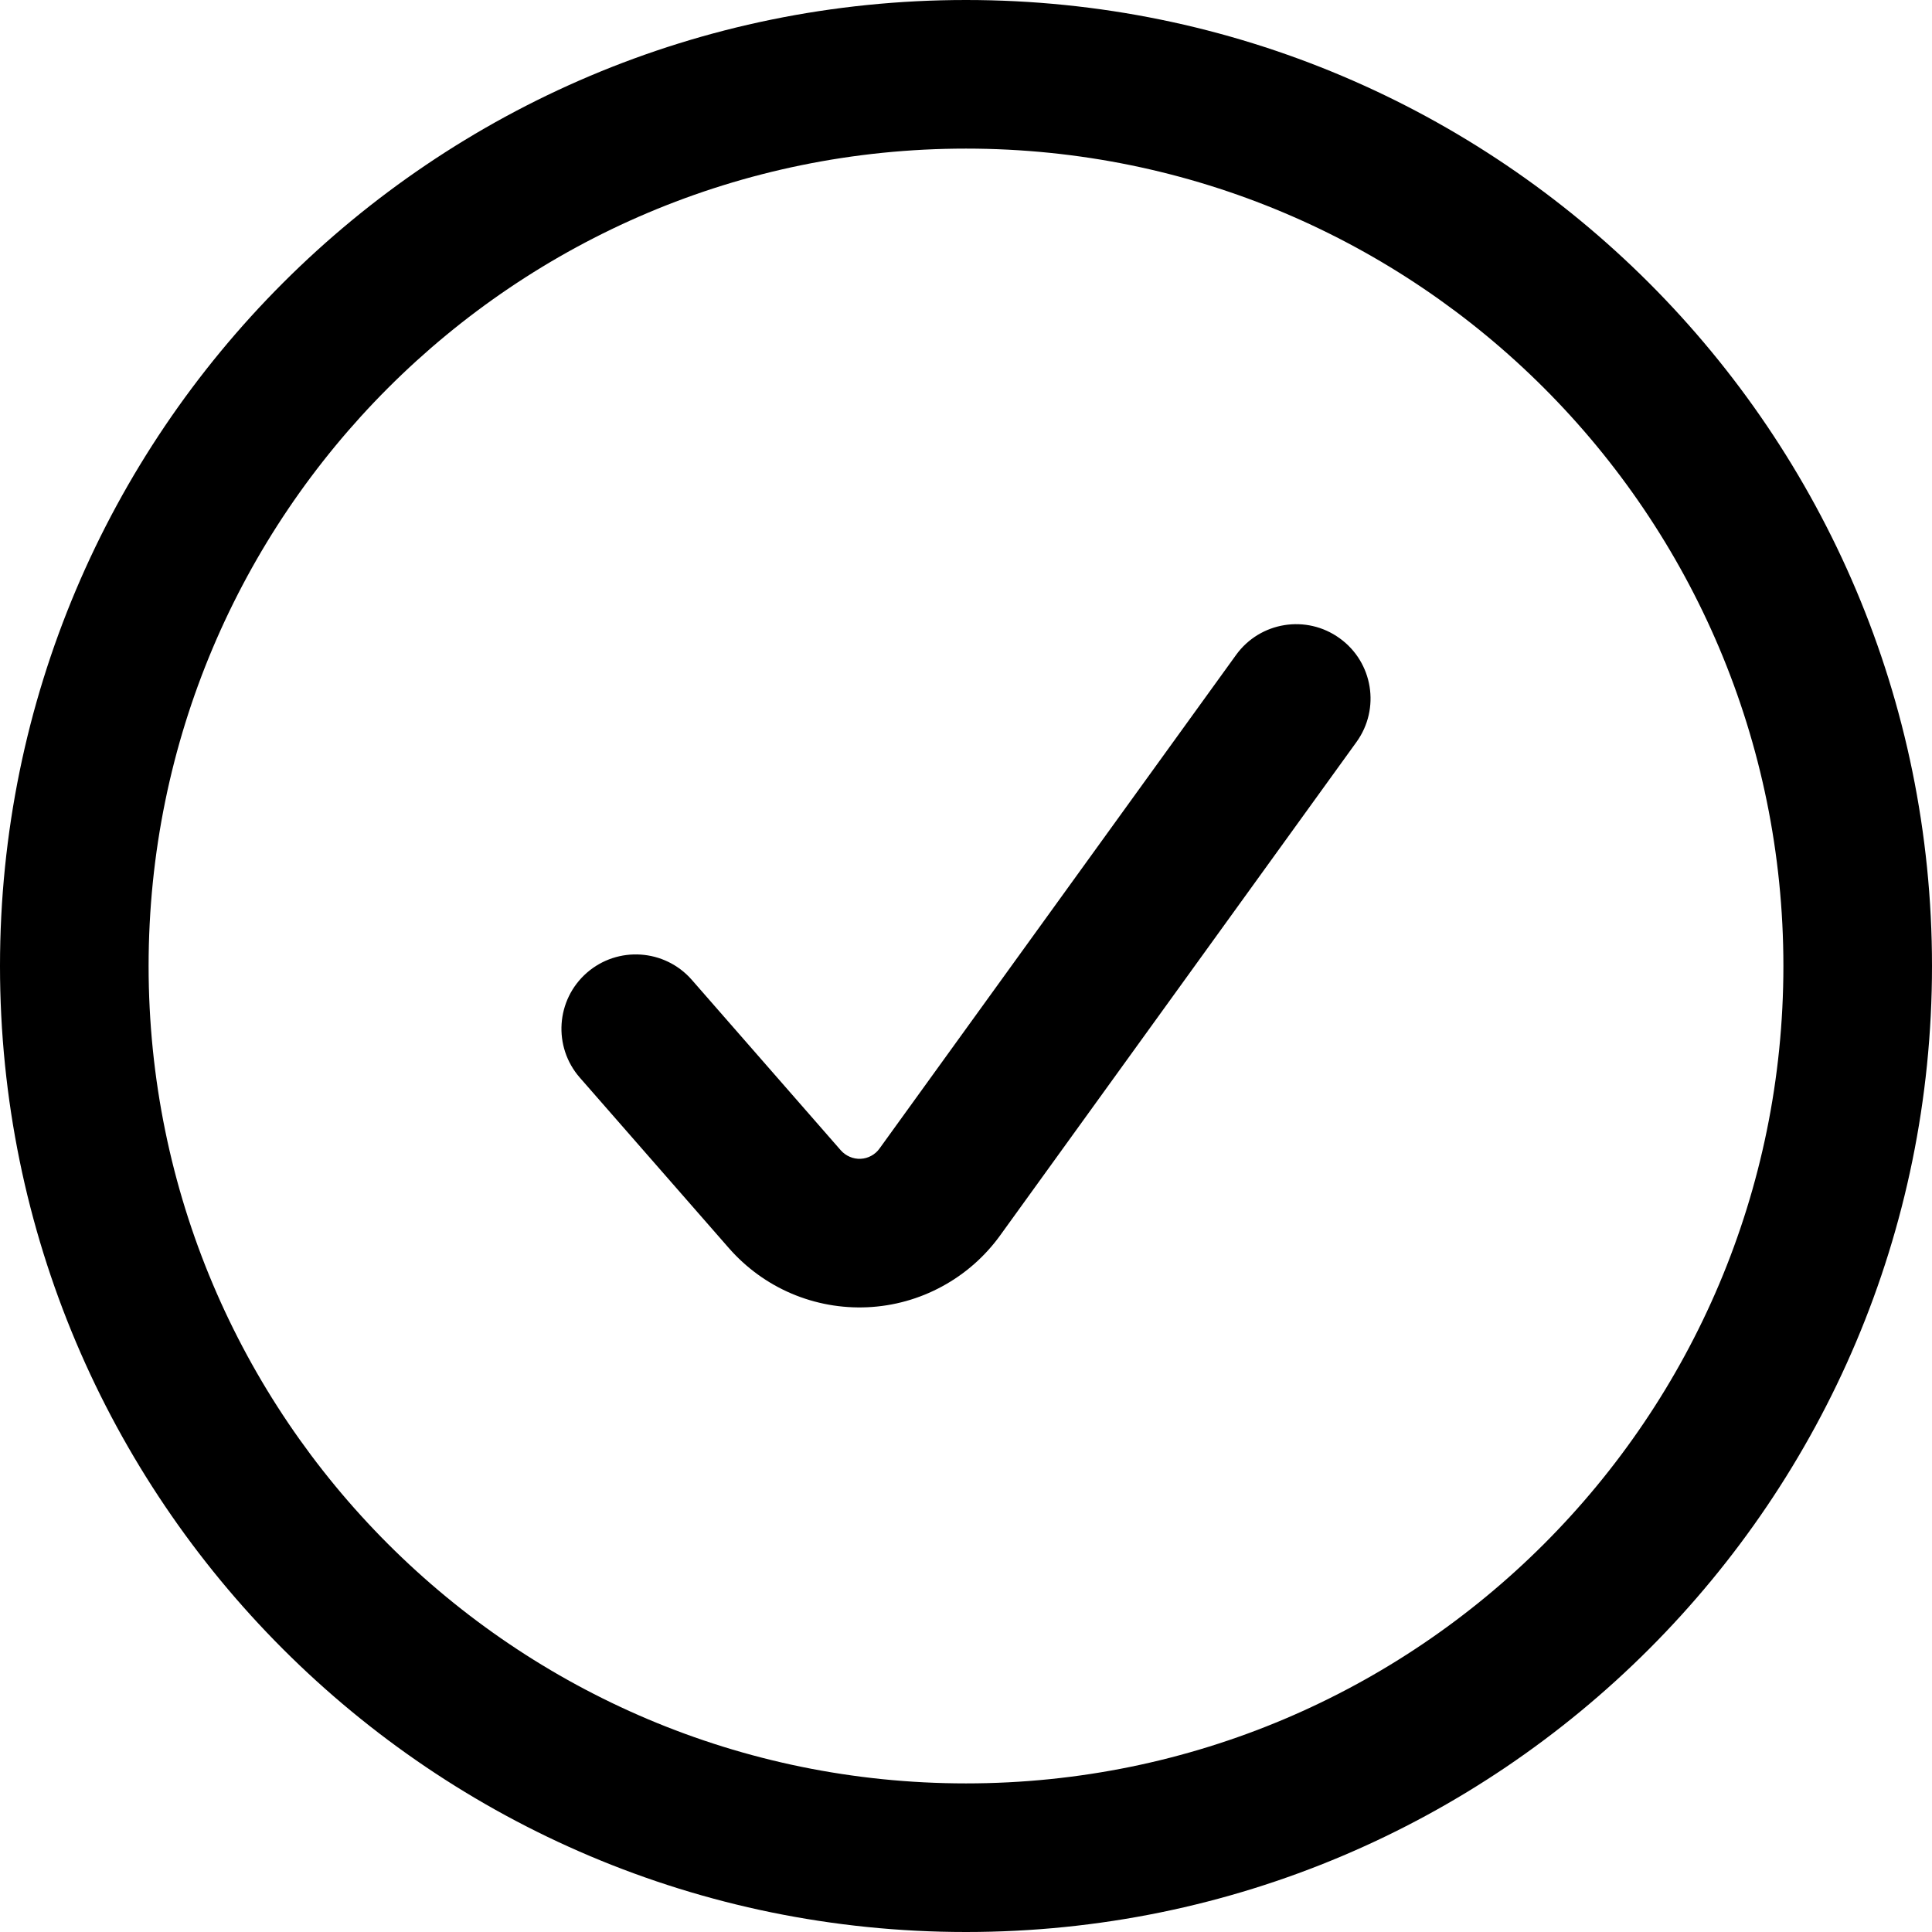
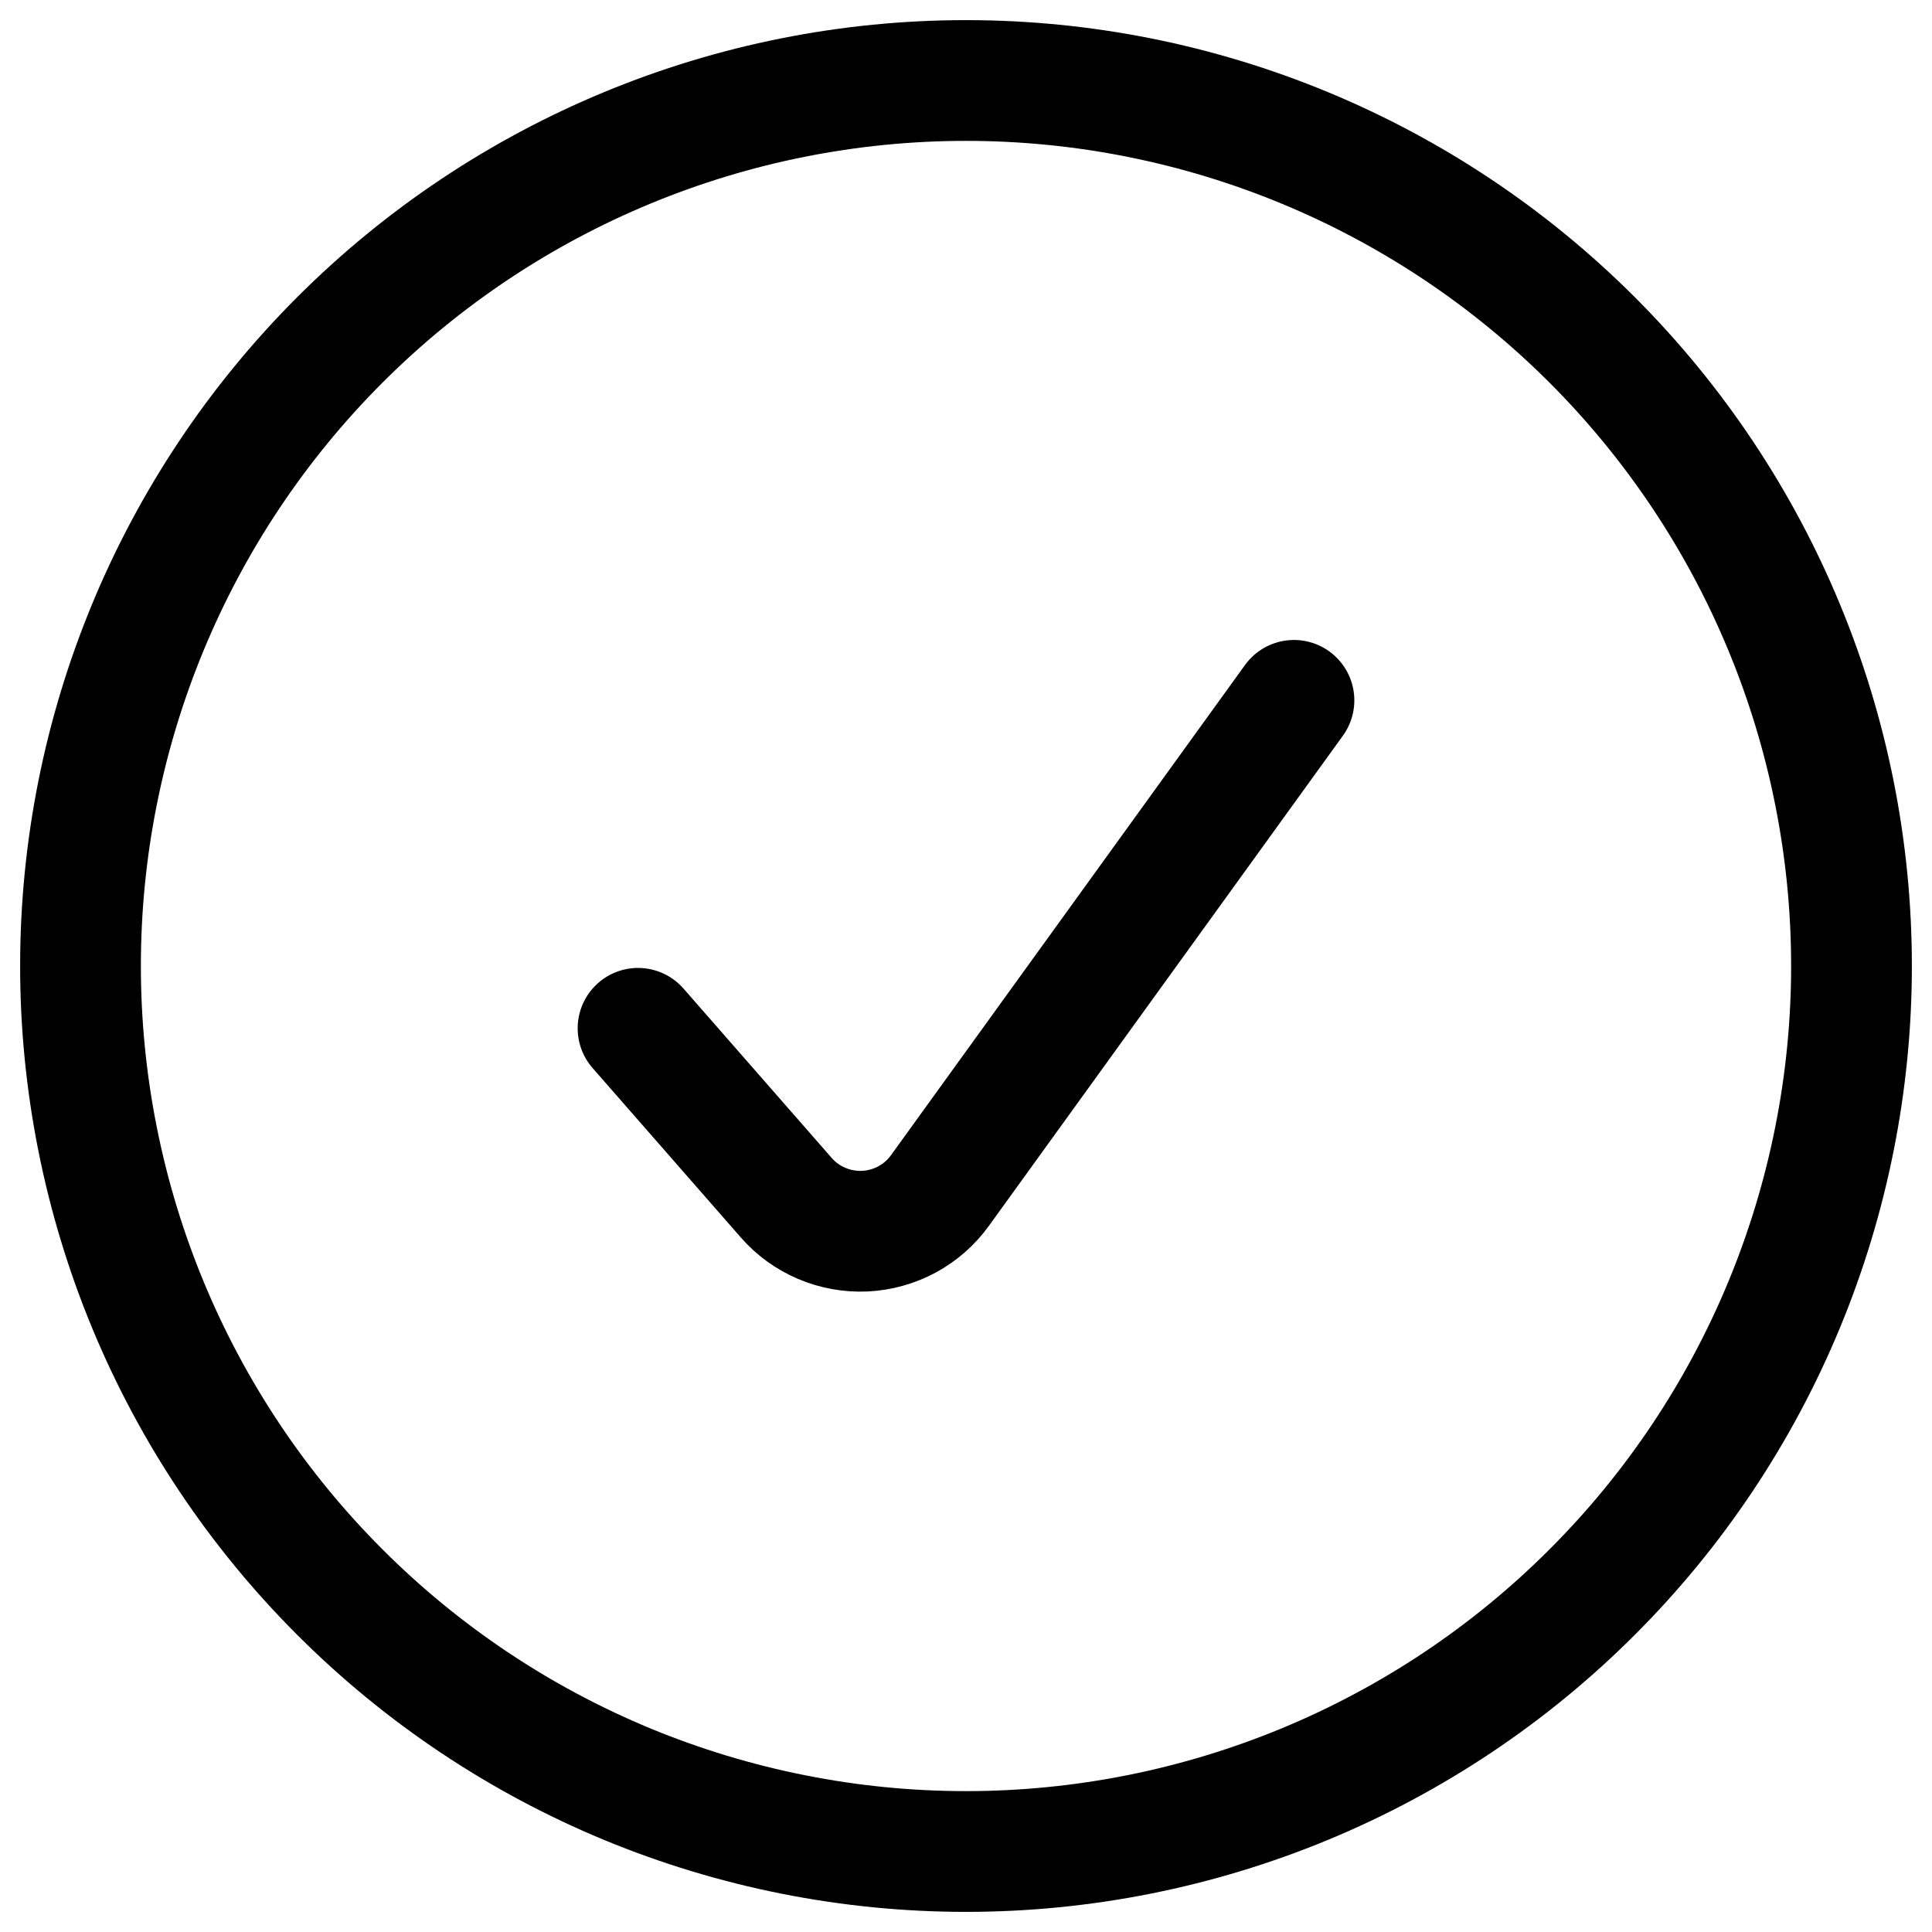
- <svg xmlns="http://www.w3.org/2000/svg" width="24" height="24" viewBox="0 0 24 24">
-   <path fill-rule="evenodd" clip-rule="evenodd" d="M16.642 7.929C17.056 8.227 17.149 8.804 16.851 9.217L12.424 15.347C12.424 15.348 12.424 15.347 12.424 15.347C12.234 15.61 11.987 15.827 11.702 15.981C11.417 16.136 11.101 16.224 10.777 16.239C10.454 16.254 10.13 16.196 9.832 16.069C9.534 15.942 9.269 15.749 9.055 15.505C9.055 15.505 9.055 15.505 9.055 15.505L7.203 13.387C6.867 13.003 6.906 12.42 7.29 12.084C7.674 11.749 8.257 11.788 8.593 12.171L10.445 14.29C10.476 14.325 10.514 14.352 10.556 14.37C10.599 14.389 10.645 14.397 10.691 14.395C10.738 14.393 10.783 14.38 10.823 14.358C10.864 14.336 10.899 14.305 10.926 14.267L15.354 8.137C15.652 7.723 16.229 7.63 16.642 7.929Z" fill="currentColor" />
-   <path fill-rule="evenodd" clip-rule="evenodd" d="M12 1.846C6.392 1.846 1.846 6.392 1.846 12C1.846 17.608 6.392 22.154 12 22.154C17.608 22.154 22.154 17.608 22.154 12C22.154 6.392 17.608 1.846 12 1.846ZM0 12C0 5.373 5.373 0 12 0C18.627 0 24 5.373 24 12C24 18.627 18.627 24 12 24C5.373 24 0 18.627 0 12Z" fill="currentColor" />
+ <svg xmlns="http://www.w3.org/2000/svg" width="24" height="24" viewBox="0 0 24 24" fill="none">
+   <path d="M23 12C23 13.444 22.715 14.875 22.163 16.209C21.61 17.544 20.8 18.757 19.778 19.778C18.757 20.8 17.544 21.61 16.209 22.163C14.875 22.715 13.444 23 12 23C10.556 23 9.125 22.715 7.79 22.163C6.456 21.61 5.243 20.8 4.222 19.778C3.2 18.757 2.39 17.544 1.837 16.209C1.285 14.875 1 13.444 1 12C1 9.083 2.159 6.285 4.222 4.222C6.285 2.159 9.083 1 12 1C14.917 1 17.715 2.159 19.778 4.222C21.841 6.285 23 9.083 23 12Z" stroke="currentColor" stroke-width="1.5" stroke-linecap="round" stroke-linejoin="round" />
+   <path d="M7.926 12.774L9.766 14.877C9.887 15.016 10.037 15.125 10.207 15.197C10.376 15.269 10.559 15.302 10.743 15.294C10.927 15.285 11.106 15.235 11.268 15.148C11.43 15.06 11.57 14.937 11.677 14.788L16.074 8.7" stroke="currentColor" stroke-width="1.5" stroke-linecap="round" stroke-linejoin="round" />
</svg>
